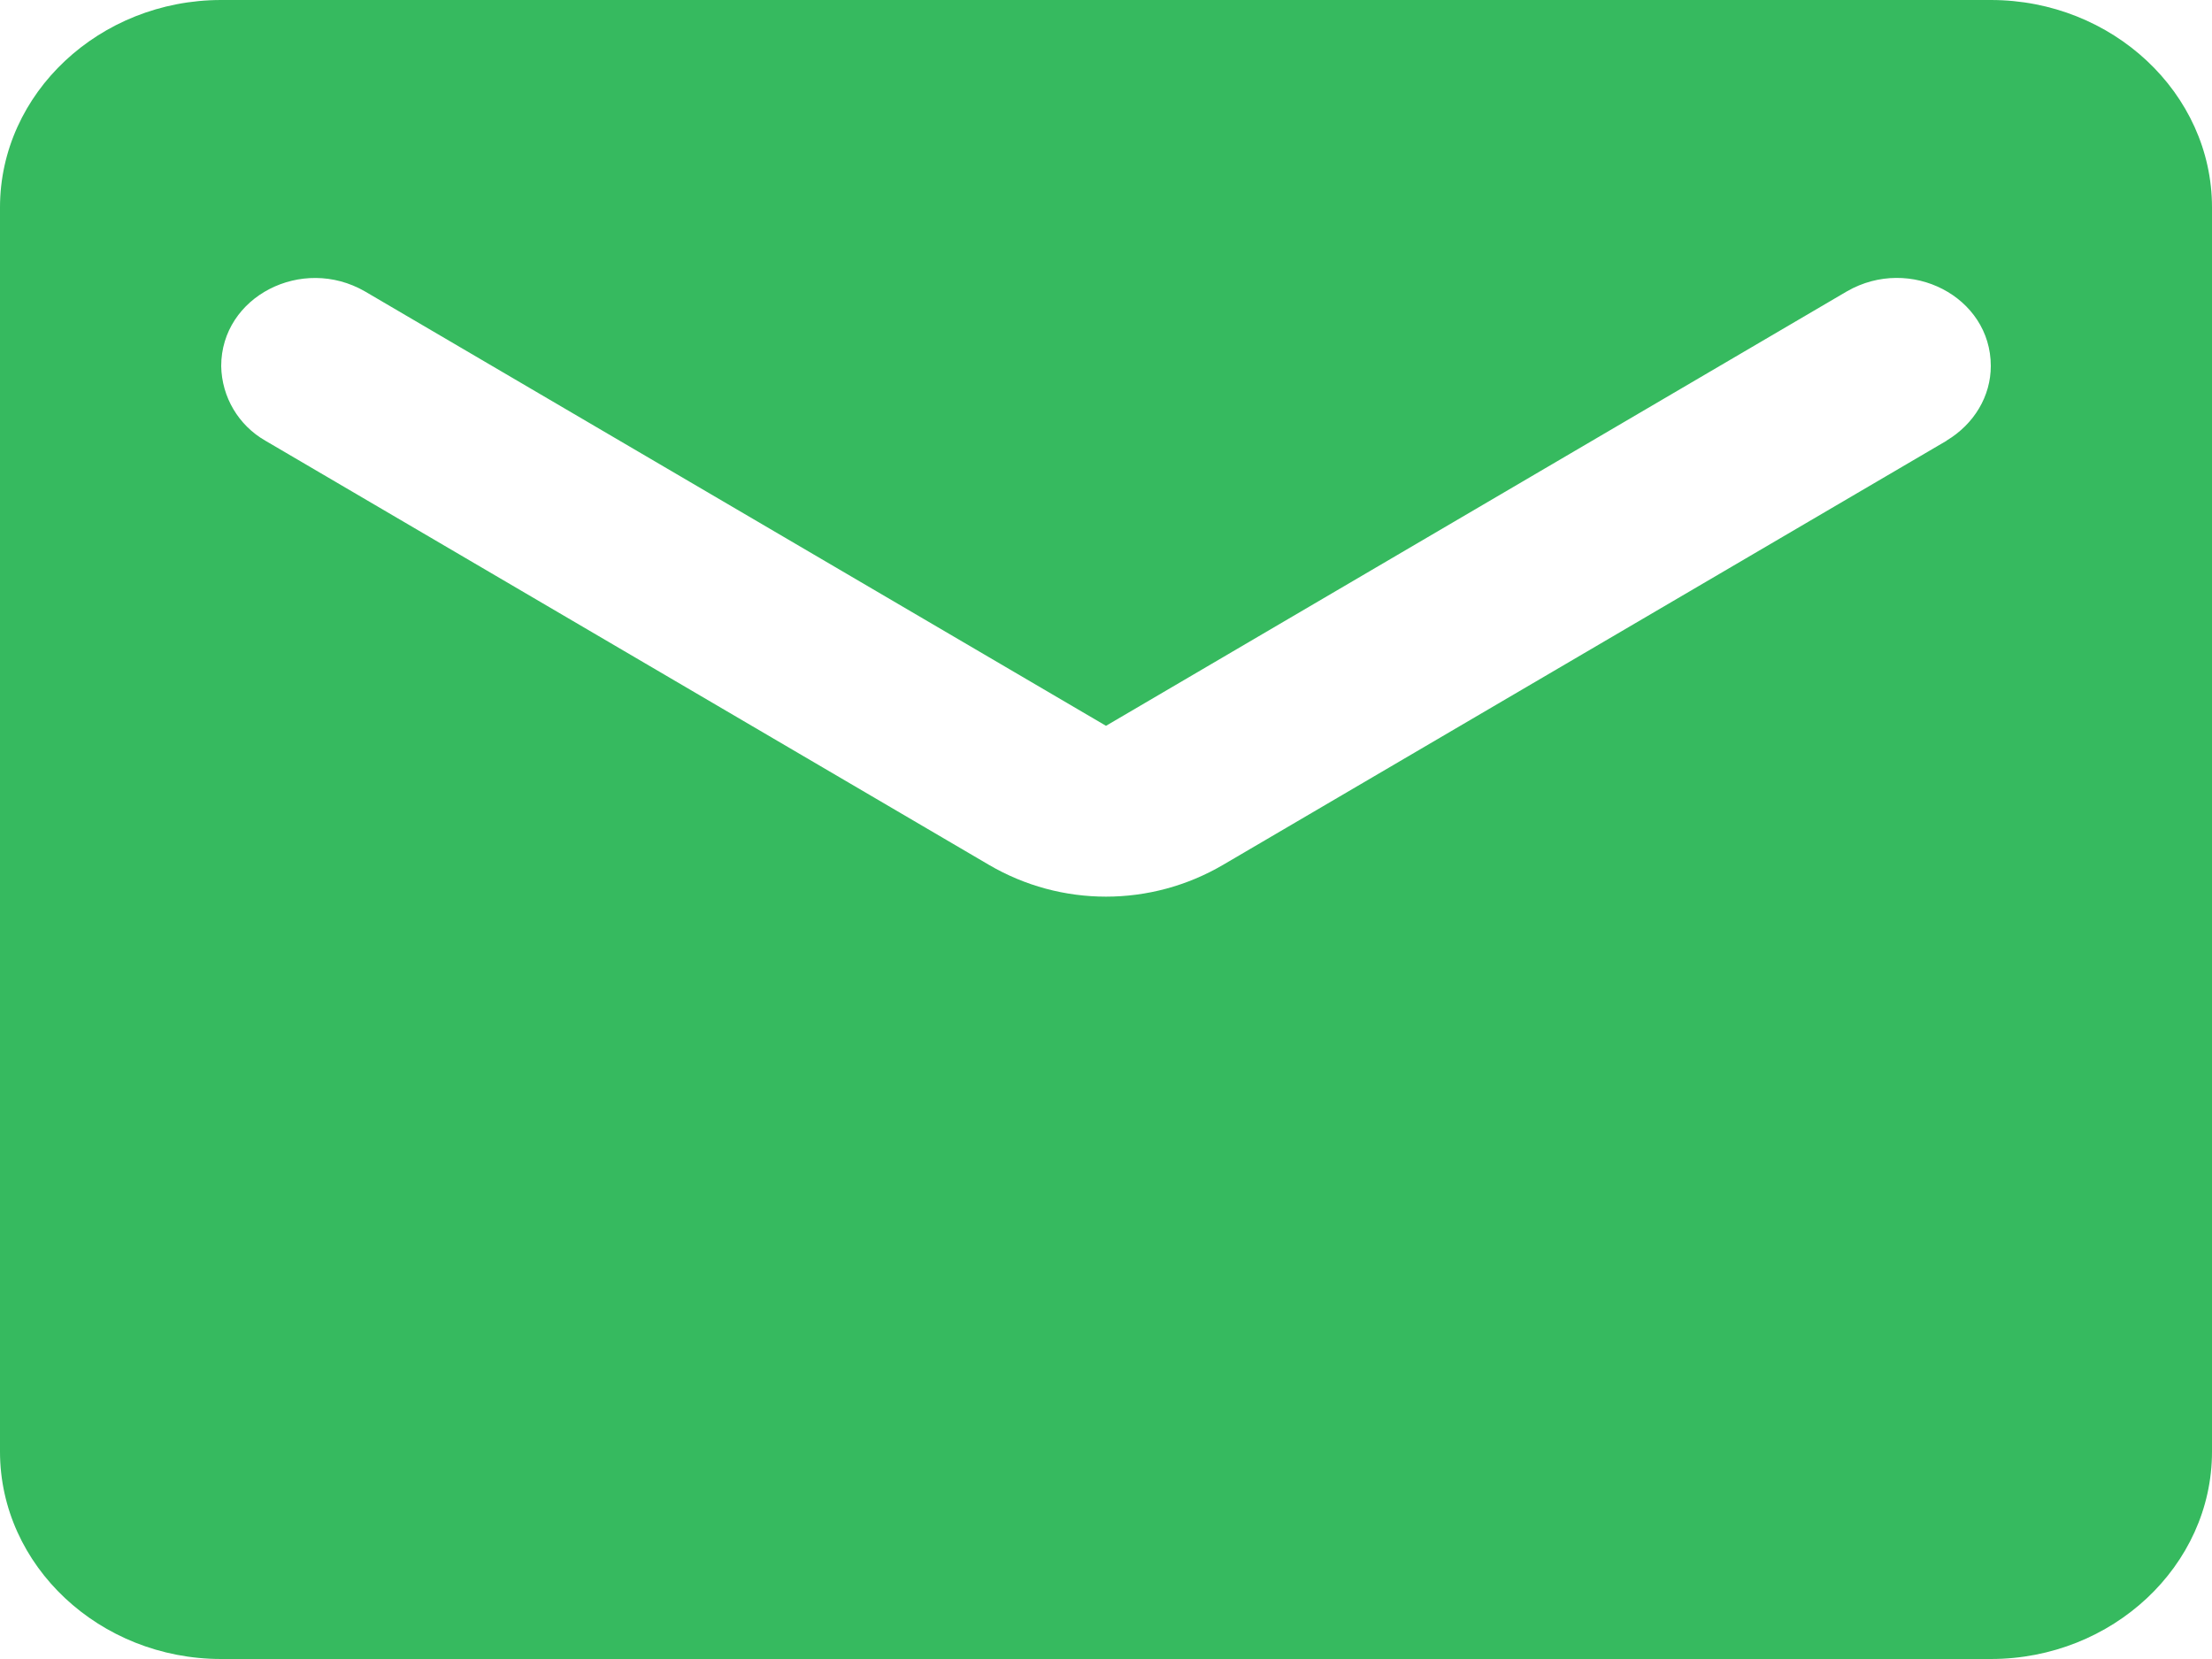
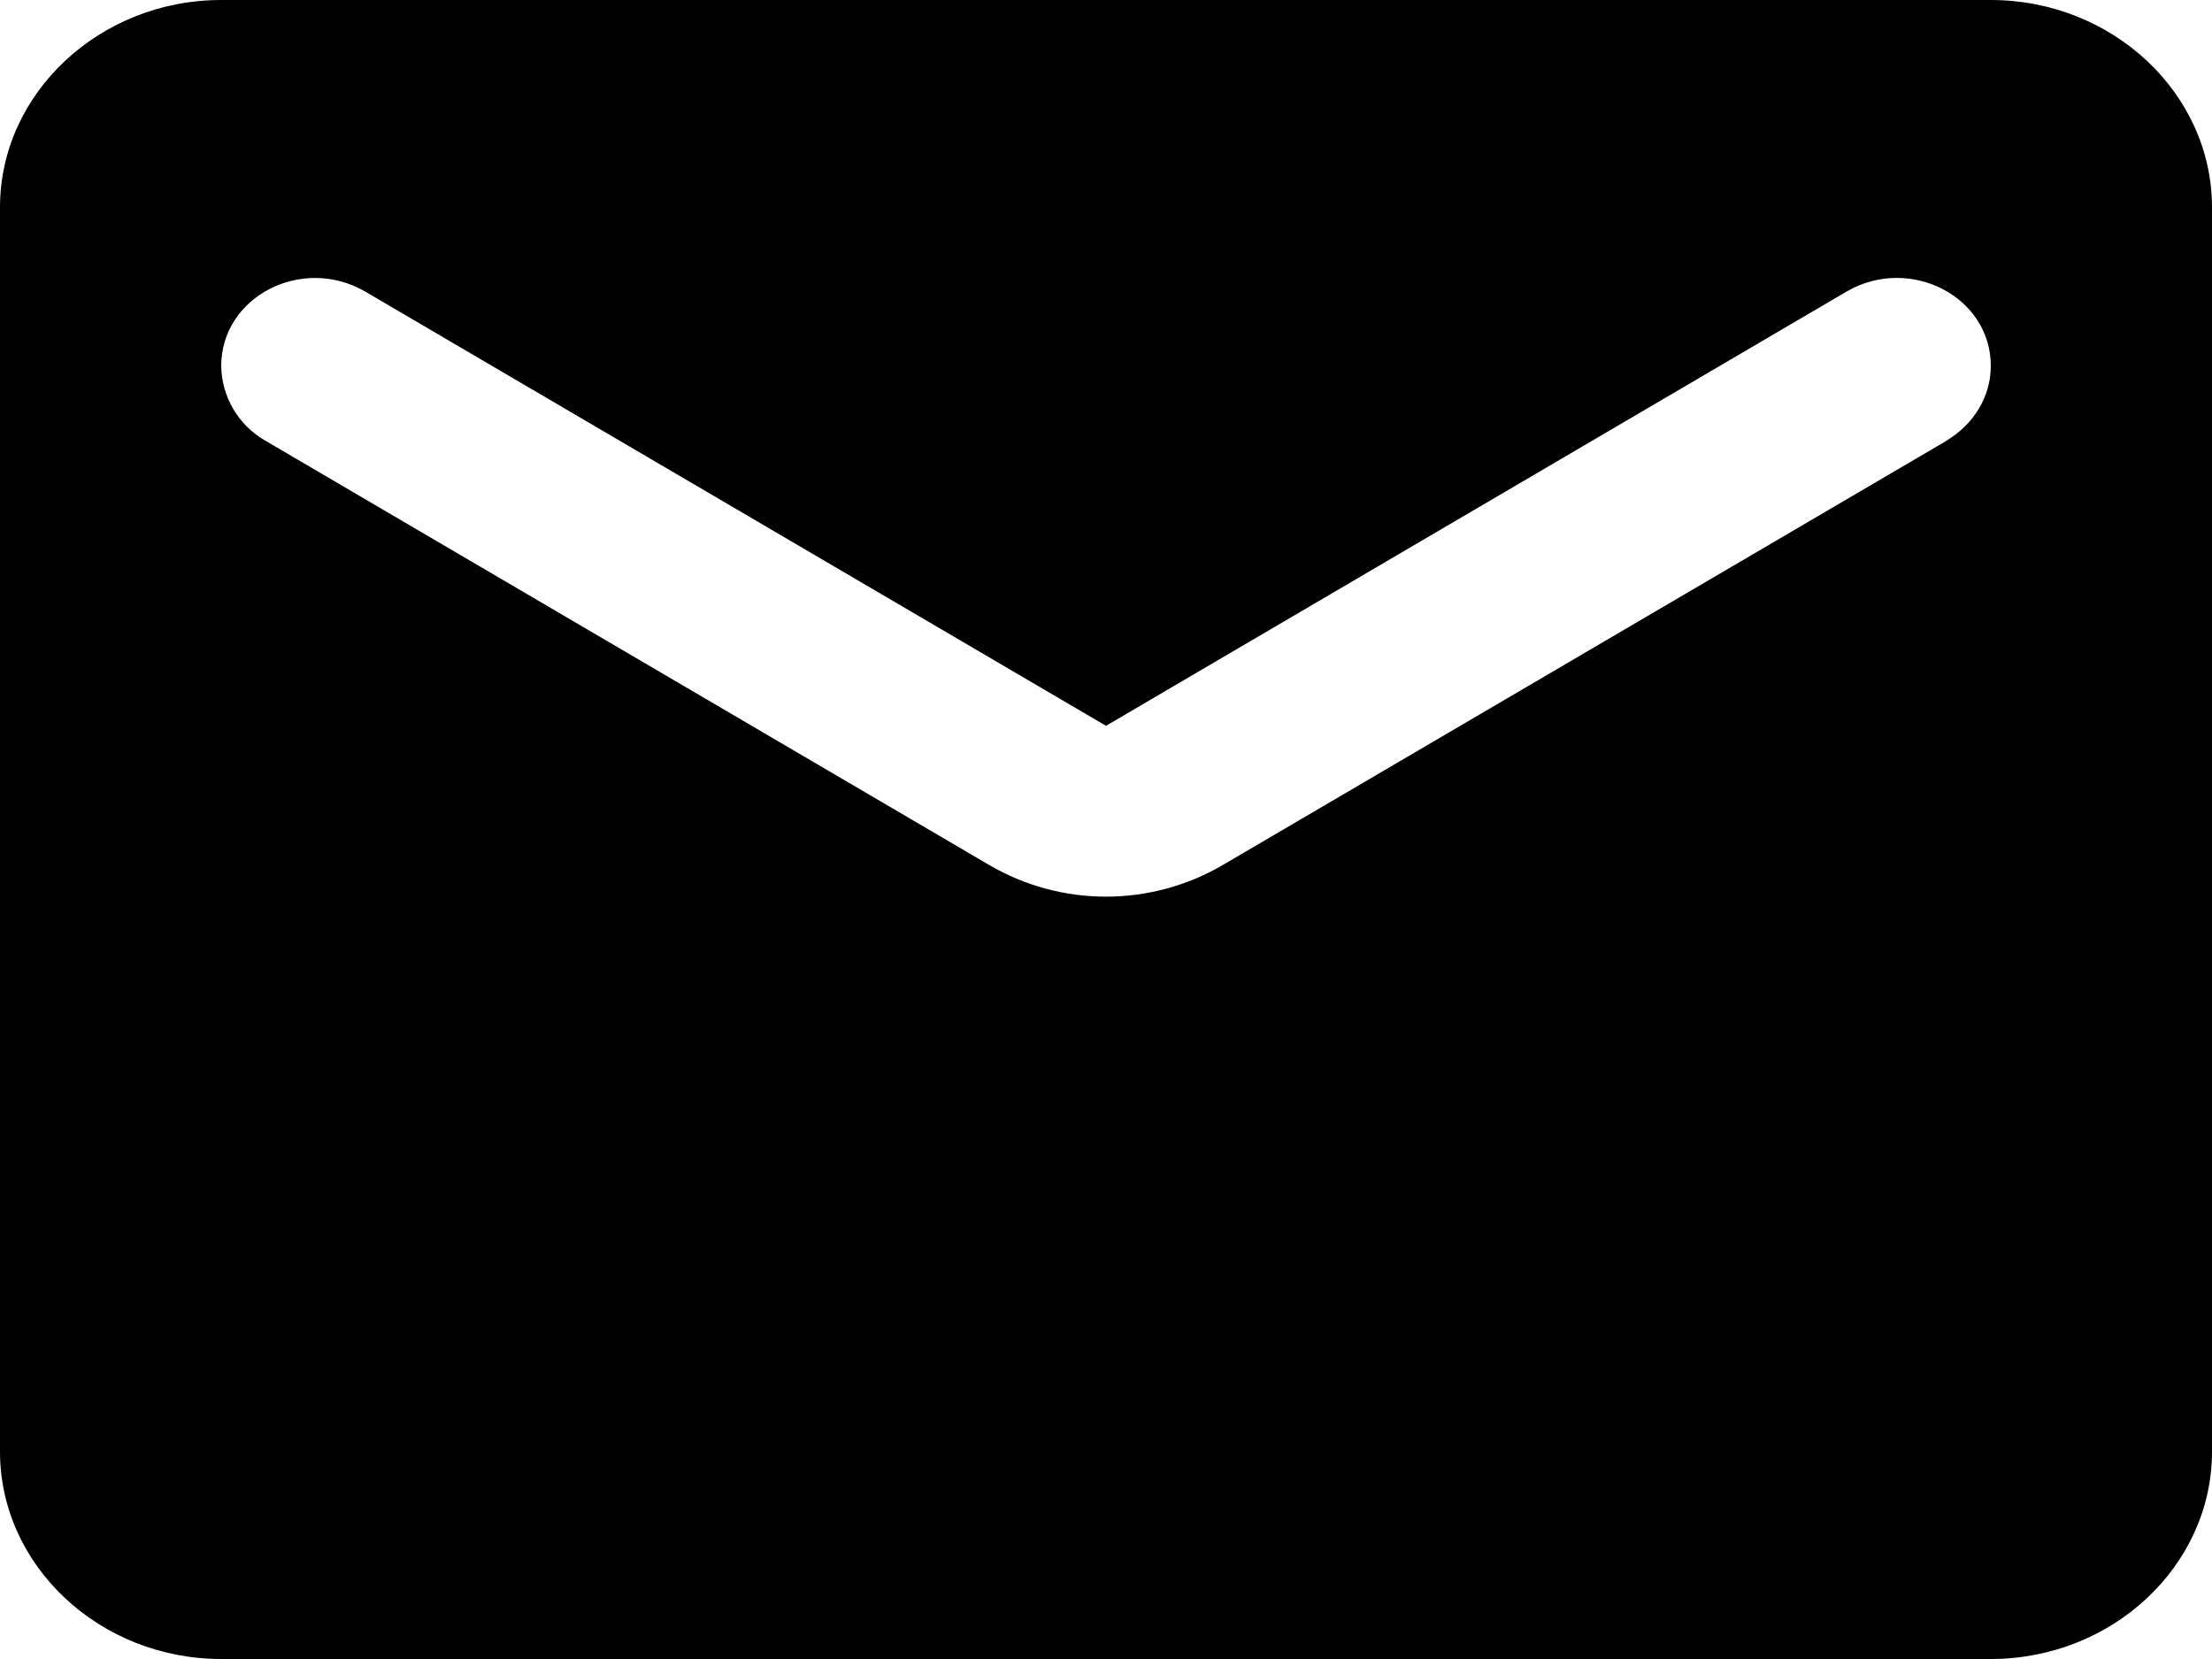
- <svg xmlns="http://www.w3.org/2000/svg" width="16" height="12" fill="none">
-   <path d="M14.4 0H1.6C.72 0 0 .675 0 1.5v9c0 .825.72 1.5 1.6 1.5h12.8c.88 0 1.6-.675 1.6-1.5v-9c0-.825-.72-1.5-1.6-1.5zm-.32 3.188L8.848 6.255a1.674 1.674 0 01-1.696 0L1.92 3.188a.634.634 0 01-.32-.54c0-.503.584-.803 1.04-.54L8 5.25l5.36-3.143c.456-.262 1.04.038 1.04.54 0 .218-.12.42-.32.54z" fill="#36BA5F" />
+ <svg xmlns="http://www.w3.org/2000/svg" width="16" height="12">
+   <path d="M14.4 0H1.6C.72 0 0 .675 0 1.5v9c0 .825.72 1.5 1.6 1.5h12.8c.88 0 1.6-.675 1.6-1.5v-9c0-.825-.72-1.5-1.6-1.5zm-.32 3.188L8.848 6.255a1.674 1.674 0 01-1.696 0L1.92 3.188a.634.634 0 01-.32-.54c0-.503.584-.803 1.04-.54L8 5.25l5.36-3.143c.456-.262 1.04.038 1.04.54 0 .218-.12.42-.32.54z" fill="currentColor" />
</svg>
